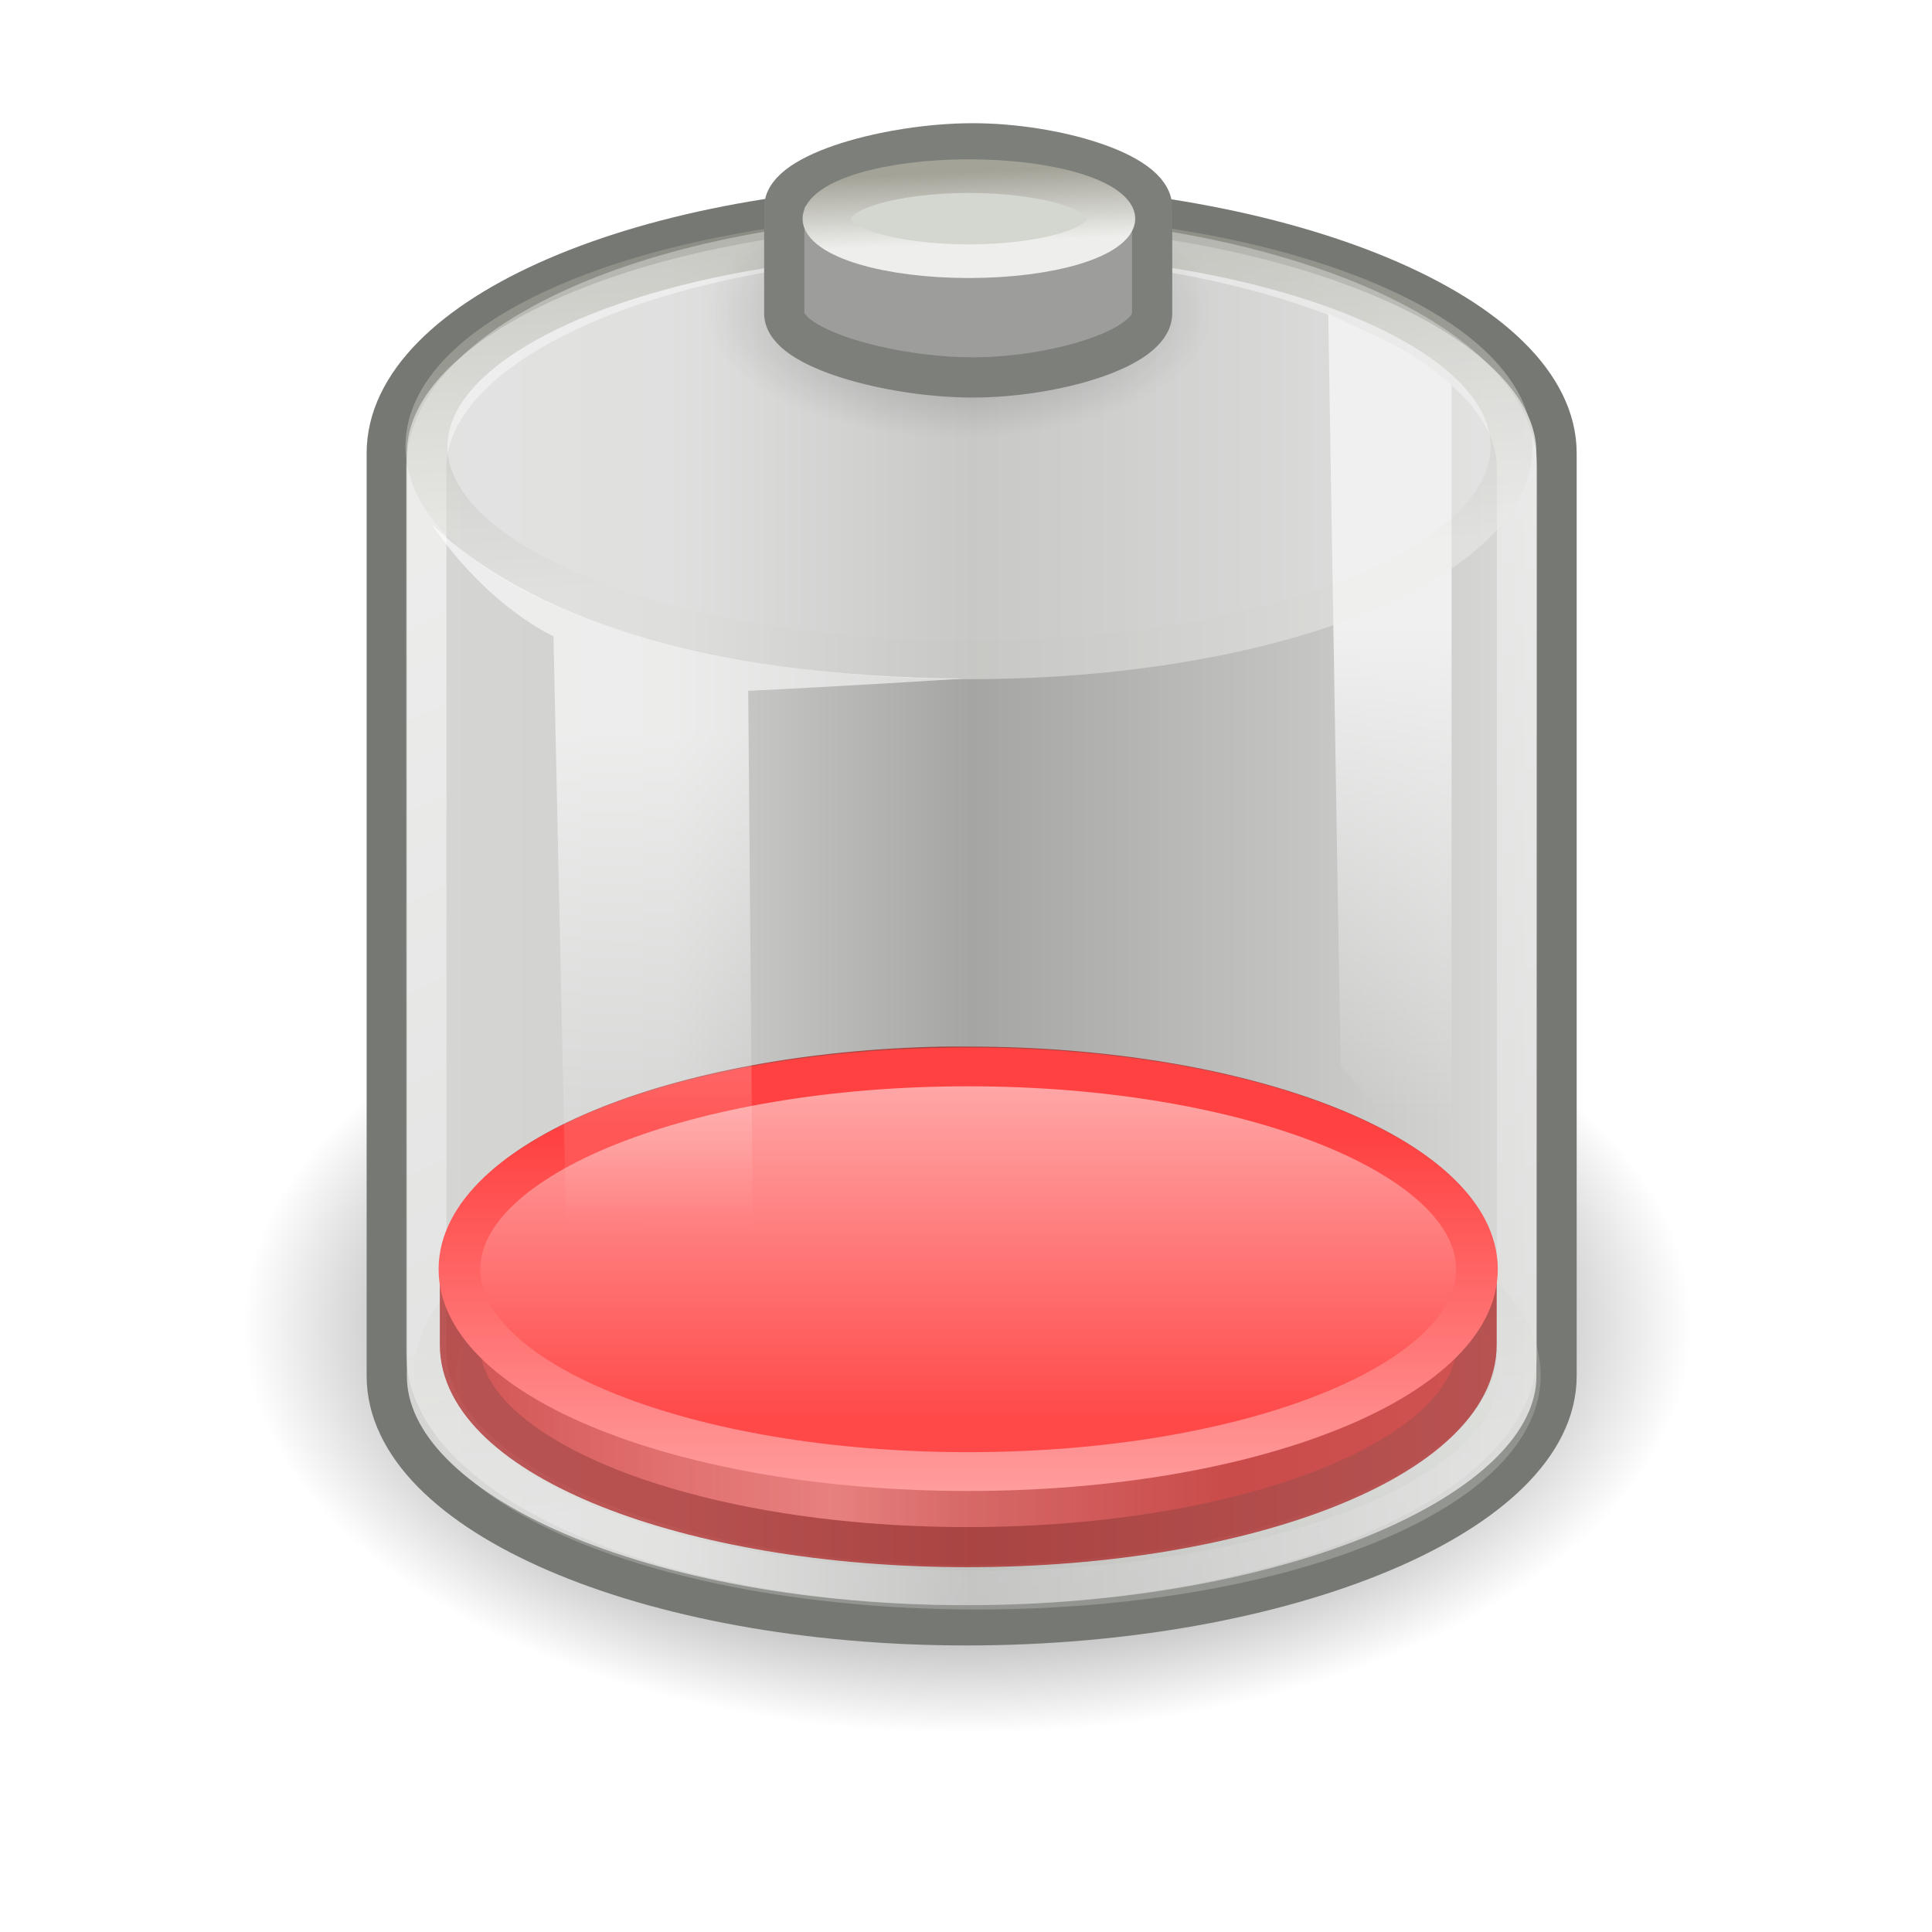
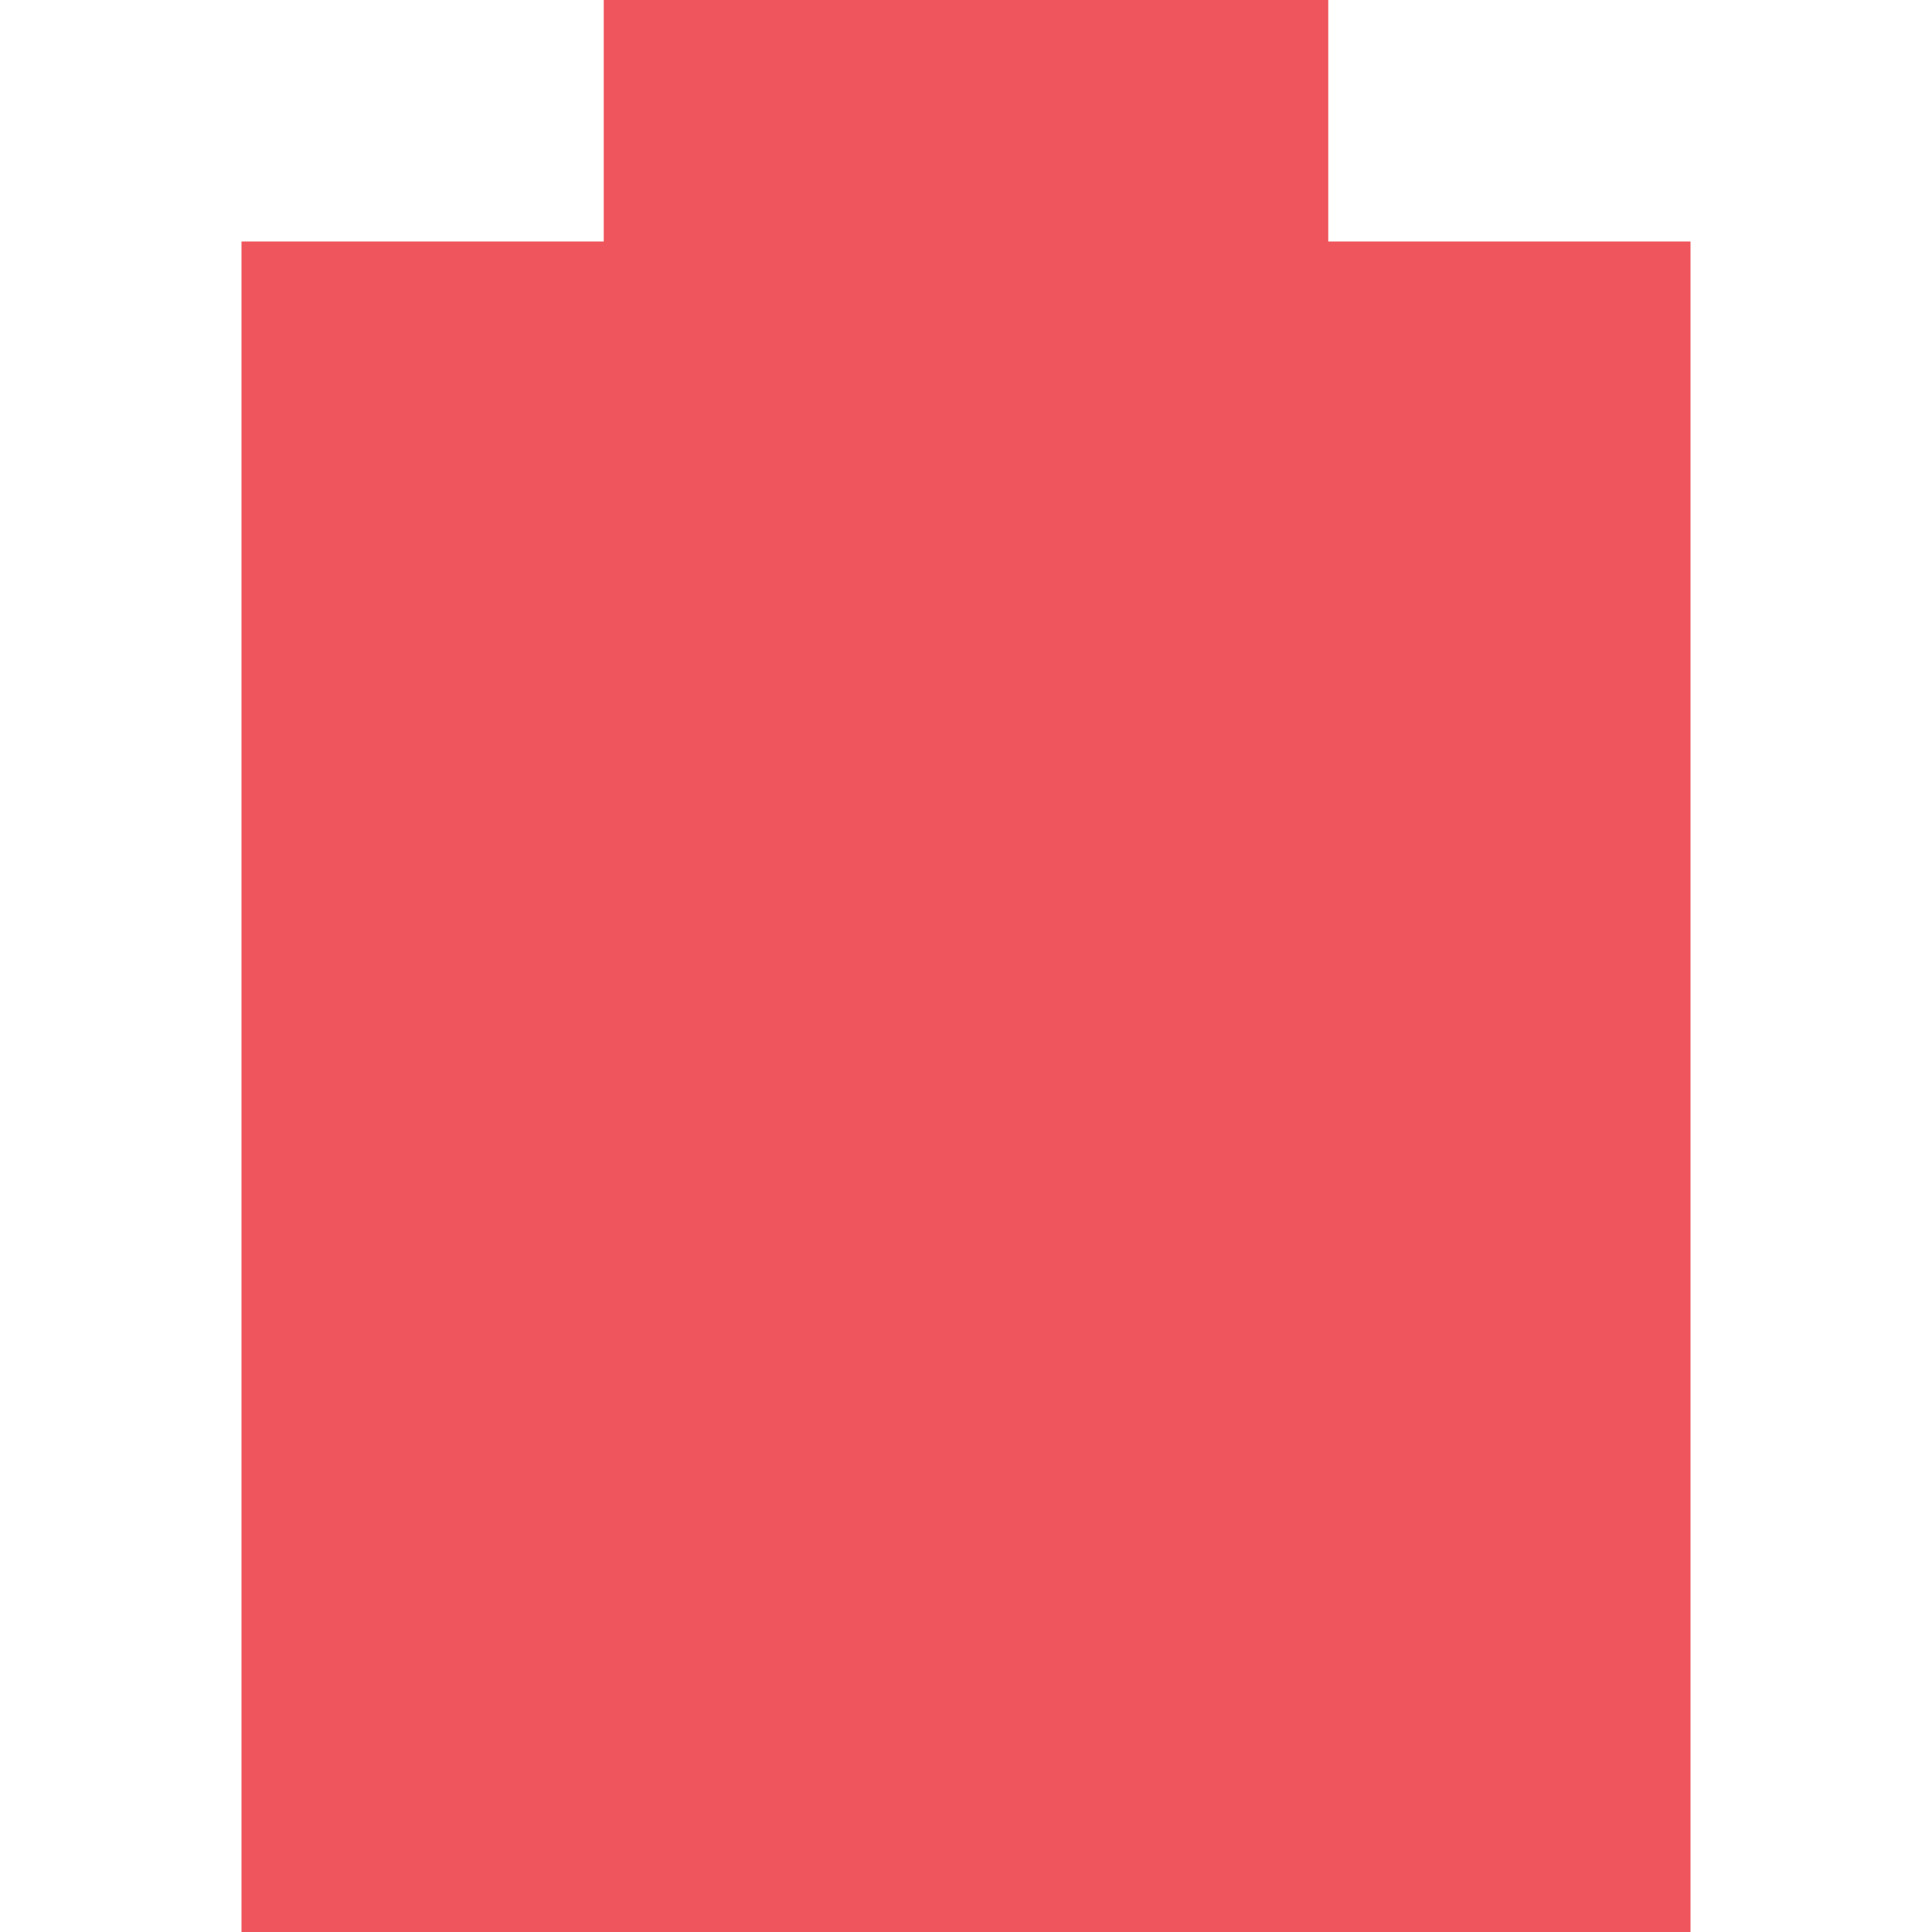
- <svg xmlns="http://www.w3.org/2000/svg" xmlns:xlink="http://www.w3.org/1999/xlink" version="1.1" width="48" height="48" id="svg1328">
-   <defs id="defs3">
-     <linearGradient id="linearGradient3356">
-       <stop id="stop3358" style="stop-color:#ff4141;stop-opacity:1" offset="0" />
-       <stop id="stop3360" style="stop-color:#ff9d9d;stop-opacity:1" offset="1" />
-     </linearGradient>
-     <linearGradient id="linearGradient3348">
-       <stop id="stop3350" style="stop-color:#ff4949;stop-opacity:1" offset="0" />
-       <stop id="stop3352" style="stop-color:#ffb1b1;stop-opacity:1" offset="1" />
-     </linearGradient>
-     <linearGradient id="linearGradient3338">
-       <stop id="stop3340" style="stop-color:#cc0000;stop-opacity:1" offset="0" />
-       <stop id="stop3346" style="stop-color:#ff5858;stop-opacity:1" offset="0.5" />
-       <stop id="stop3342" style="stop-color:#cc0000;stop-opacity:1" offset="1" />
-     </linearGradient>
-     <linearGradient id="linearGradient3247">
-       <stop id="stop3249" style="stop-color:#f0f0f0;stop-opacity:1" offset="0" />
-       <stop id="stop3251" style="stop-color:#f0f0f0;stop-opacity:0" offset="1" />
-     </linearGradient>
-     <linearGradient id="linearGradient3233">
-       <stop id="stop3235" style="stop-color:#eeeeec;stop-opacity:1" offset="0" />
-       <stop id="stop3237" style="stop-color:#a3a398;stop-opacity:1" offset="1" />
-     </linearGradient>
-     <linearGradient id="linearGradient6924">
-       <stop id="stop6926" style="stop-color:#ffffff;stop-opacity:1" offset="0" />
-       <stop id="stop6928" style="stop-color:#ffffff;stop-opacity:0" offset="1" />
-     </linearGradient>
-     <linearGradient id="linearGradient4176">
-       <stop id="stop4178" style="stop-color:#ffffff;stop-opacity:1" offset="0" />
-       <stop id="stop4180" style="stop-color:#ffffff;stop-opacity:0" offset="1" />
-     </linearGradient>
-     <linearGradient id="linearGradient4134">
-       <stop id="stop4136" style="stop-color:#d6d7d5;stop-opacity:1" offset="0" />
-       <stop id="stop4148" style="stop-color:#d1d2d0;stop-opacity:1" offset="0.25" />
-       <stop id="stop4142" style="stop-color:#a5a6a3;stop-opacity:1" offset="0.5" />
-       <stop id="stop4138" style="stop-color:#dddedc;stop-opacity:1" offset="1" />
-     </linearGradient>
-     <linearGradient id="linearGradient4126">
-       <stop id="stop4128" style="stop-color:#000000;stop-opacity:1" offset="0" />
-       <stop id="stop4130" style="stop-color:#000000;stop-opacity:0" offset="1" />
-     </linearGradient>
-     <radialGradient cx="23.857" cy="40" r="17.143" fx="23.857" fy="40" id="radialGradient4132" xlink:href="#linearGradient4126" gradientUnits="userSpaceOnUse" gradientTransform="matrix(1,0,0,0.5,0,20)" />
-     <linearGradient x1="9.303" y1="26.719" x2="38.826" y2="26.719" id="linearGradient4140" xlink:href="#linearGradient4134" gradientUnits="userSpaceOnUse" gradientTransform="matrix(1.010754,0,0,0.991346,-0.183016,-3.765211)" />
-     <linearGradient x1="17.16" y1="14.004" x2="37.969" y2="56.576" id="linearGradient4182" xlink:href="#linearGradient4176" gradientUnits="userSpaceOnUse" gradientTransform="matrix(1.010754,0,0,0.992756,-0.183016,-3.771417)" />
-     <linearGradient x1="16.071" y1="19.5" x2="16.036" y2="31.75" id="linearGradient6930" xlink:href="#linearGradient6924" gradientUnits="userSpaceOnUse" gradientTransform="matrix(1.010754,0,0,1,-0.183017,-1.266534)" />
-     <radialGradient cx="23.857" cy="40" r="17.143" fx="23.857" fy="40" id="radialGradient6946" xlink:href="#linearGradient4126" gradientUnits="userSpaceOnUse" gradientTransform="matrix(1,0,0,0.5,0,20)" />
-     <linearGradient x1="24" y1="17.246" x2="23.434" y2="8.048" id="linearGradient3243" xlink:href="#linearGradient3233" gradientUnits="userSpaceOnUse" />
-     <linearGradient x1="34.244" y1="17.695" x2="34.244" y2="29.918" id="linearGradient3253" xlink:href="#linearGradient3247" gradientUnits="userSpaceOnUse" gradientTransform="matrix(1.010754,0,0,1,-0.183017,-2.123677)" />
-     <linearGradient x1="24" y1="17.246" x2="23.434" y2="8.048" id="linearGradient3255" xlink:href="#linearGradient3233" gradientUnits="userSpaceOnUse" />
-     <linearGradient x1="24" y1="17.246" x2="23.434" y2="8.048" id="linearGradient4230" xlink:href="#linearGradient3233" gradientUnits="userSpaceOnUse" />
-     <linearGradient x1="11.003" y1="33.489" x2="30.452" y2="33.489" id="linearGradient4501" xlink:href="#linearGradient3338" gradientUnits="userSpaceOnUse" gradientTransform="matrix(1.010754,0,0,1,-0.200451,-2.021207)" />
-     <linearGradient x1="24" y1="18.133" x2="24" y2="8.024" id="linearGradient4518" xlink:href="#linearGradient3348" gradientUnits="userSpaceOnUse" />
-     <linearGradient x1="24" y1="10.397" x2="24" y2="20.118" id="linearGradient4520" xlink:href="#linearGradient3356" gradientUnits="userSpaceOnUse" />
-   </defs>
-   <g id="layer1">
-     <path d="M 41,40 A 17.143,8.571 0 1 1 6.714,40 17.143,8.571 0 1 1 41,40 z" transform="matrix(1.05,0,0,1.18297,-1.012555,-14.39721)" id="path3366" style="color:#000000;fill:url(#radialGradient4132);fill-opacity:1;fill-rule:nonzero;stroke:none;stroke-width:1;marker:none;visibility:visible;display:block;overflow:visible" />
-     <path d="m 24.012,5.064 c -7.944,0 -14.403,2.778 -14.403,6.196 0,0.245 0,22.669 0,22.925 0,3.418 6.459,6.196 14.403,6.196 7.944,0 14.66,-2.778 14.66,-6.196 0,-0.202 0,-22.723 0,-22.925 0,-3.418 -6.716,-6.196 -14.66,-6.196 z" id="path3068" style="color:#000000;fill:url(#linearGradient4140);fill-opacity:1;fill-rule:nonzero;stroke:#767973;stroke-width:1;stroke-linecap:butt;stroke-linejoin:miter;stroke-miterlimit:10;stroke-opacity:1;stroke-dasharray:none;stroke-dashoffset:0;marker:none;visibility:visible;display:block;overflow:visible" />
-     <path d="m 36.857,14.071 a 12.857,5.5 0 1 1 -25.714,0 12.857,5.5 0 1 1 25.714,0 z" transform="matrix(1.048446,0,0,0.971388,-0.883417,20.4951)" id="path3241" style="opacity:0.236;color:#000000;fill:#d3d7cf;fill-opacity:1;fill-rule:nonzero;stroke:url(#linearGradient3243);stroke-width:0.991;stroke-linecap:butt;stroke-linejoin:miter;stroke-miterlimit:10;stroke-opacity:1;stroke-dasharray:none;stroke-dashoffset:0;marker:none;visibility:visible;display:block;overflow:visible" />
-     <path d="m 24.021,5.844 c -7.407,0 -13.429,2.594 -13.429,5.785 0,0.229 0,21.728 0,21.966 0,3.191 6.022,5.785 13.429,5.785 7.407,0 13.669,-2.594 13.669,-5.785 0,-0.189 0,-21.777 0,-21.966 0,-3.191 -6.262,-5.785 -13.669,-5.785 z" id="path4174" style="opacity:0.544;color:#000000;fill:none;stroke:url(#linearGradient4182);stroke-width:1;stroke-linecap:butt;stroke-linejoin:miter;stroke-miterlimit:10;stroke-opacity:1;stroke-dasharray:none;stroke-dashoffset:0;marker:none;visibility:visible;display:block;overflow:visible" />
-     <path d="m 23.419,26.5 c -6.675,0.135 -11.994,2.34 -11.994,5.028 0,0.319 0,1.565 0,1.882 0,2.775 5.64,5.028 12.616,5.028 6.977,0 12.646,-2.253 12.646,-5.028 0,-0.317 0,-1.563 0,-1.882 0,-2.775 -5.669,-5.028 -12.646,-5.028 -0.218,0 -0.407,-0.004 -0.622,0 z" id="path4432" style="opacity:0.615;color:#000000;fill:url(#linearGradient4501);fill-opacity:1;fill-rule:nonzero;stroke:#a40000;stroke-width:0.996;stroke-linecap:butt;stroke-linejoin:miter;stroke-miterlimit:10;stroke-opacity:1;stroke-dasharray:none;stroke-dashoffset:0;marker:none;visibility:visible;display:block;overflow:visible" />
-     <path d="m 36.857,14.071 a 12.857,5.5 0 1 1 -25.714,0 12.857,5.5 0 1 1 25.714,0 z" transform="matrix(0.983052,0,0,0.914029,0.461329,18.67248)" id="path4434" style="color:#000000;fill:url(#linearGradient4518);fill-opacity:1;fill-rule:nonzero;stroke:url(#linearGradient4520);stroke-width:1.055;stroke-linecap:butt;stroke-linejoin:miter;stroke-miterlimit:10;stroke-opacity:1;stroke-dasharray:none;stroke-dashoffset:0;marker:none;visibility:visible;display:block;overflow:visible" />
-     <path d="M 36.063,9.561 C 34.942,8.576 33.994,8.276 33,7.794 l 0.306,18.688 2.757,3.232 0,-20.153 z" id="path3245" style="color:#000000;fill:url(#linearGradient3253);fill-opacity:1;fill-rule:nonzero;stroke:none;stroke-width:1;marker:none;visibility:visible;display:block;overflow:visible" />
-     <path d="m 36.857,14.071 a 12.857,5.5 0 1 1 -25.714,0 12.857,5.5 0 1 1 25.714,0 z" transform="matrix(1.048446,0,0,0.964345,-1.08762,-2.479089)" id="path3364" style="opacity:0.467;color:#000000;fill:#f0f0f0;fill-opacity:1;fill-rule:nonzero;stroke:url(#linearGradient4230);stroke-width:0.995;stroke-linecap:butt;stroke-linejoin:miter;stroke-miterlimit:10;stroke-opacity:1;stroke-dasharray:none;stroke-dashoffset:0;marker:none;visibility:visible;display:block;overflow:visible" />
-     <path d="M 41,40 A 17.143,8.571 0 1 1 6.714,40 17.143,8.571 0 1 1 41,40 z" transform="matrix(0.367338,0,0,0.36343,15.07873,-6.775991)" id="path6944" style="opacity:0.308;color:#000000;fill:url(#radialGradient6946);fill-opacity:1;fill-rule:nonzero;stroke:none;stroke-width:1;marker:none;visibility:visible;display:block;overflow:visible" />
-     <path d="m 24.166,3.561 c -2.024,0 -4.681,0.714 -4.681,1.593 0,0.063 0,2.564 0,2.63 0,0.879 2.657,1.593 4.681,1.593 2.024,0 4.458,-0.714 4.458,-1.593 0,-0.052 0,-2.578 0,-2.63 0,-0.879 -2.434,-1.593 -4.458,-1.593 z" id="path3362" style="color:#000000;fill:#9d9e9b;fill-opacity:1;fill-rule:nonzero;stroke:#7d7f7a;stroke-width:1;stroke-linecap:butt;stroke-linejoin:miter;stroke-miterlimit:10;stroke-opacity:1;stroke-dasharray:none;stroke-dashoffset:0;marker:none;visibility:visible;display:block;overflow:visible" />
-     <path d="m 13.751,15.805 0.361,16.786 4.621,1.286 -0.144,-16.714 c 0,0 1.96,-0.088 5.353,-0.303 -6.567,-0.05 -10.857,-1.578 -13.222,-3.84 1.432,2.092 3.032,2.786 3.032,2.786 z" id="path6922" style="opacity:0.582;color:#000000;fill:url(#linearGradient6930);fill-opacity:1;fill-rule:nonzero;stroke:none;stroke-width:1;marker:none;visibility:visible;display:block;overflow:visible" />
-     <path d="m 36.857,14.071 a 12.857,5.5 0 1 1 -25.714,0 12.857,5.5 0 1 1 25.714,0 z" transform="matrix(0.274904,0,0,0.192106,17.47422,2.7297)" id="path6940" style="color:#000000;fill:#d3d7cf;fill-opacity:1;fill-rule:nonzero;stroke:url(#linearGradient3255);stroke-width:4.352;stroke-linecap:butt;stroke-linejoin:miter;stroke-miterlimit:10;stroke-opacity:1;stroke-dasharray:none;stroke-dashoffset:0;marker:none;visibility:visible;display:block;overflow:visible" />
-     <g transform="translate(-53.99282,-31.64138)" id="g4438" />
-   </g>
-   <g id="layer2" />
+ <svg xmlns="http://www.w3.org/2000/svg" width="16" viewBox="0 0 16 16" height="16" id="svg2" version="1.1">
+   <defs id="defs8" />
+   <path d="M 5,0 5,2 2,2 2,16 14,16 14,2 11,2 11,0 z" id="path4" class="error" style="fill:#ef555c" />
</svg>
